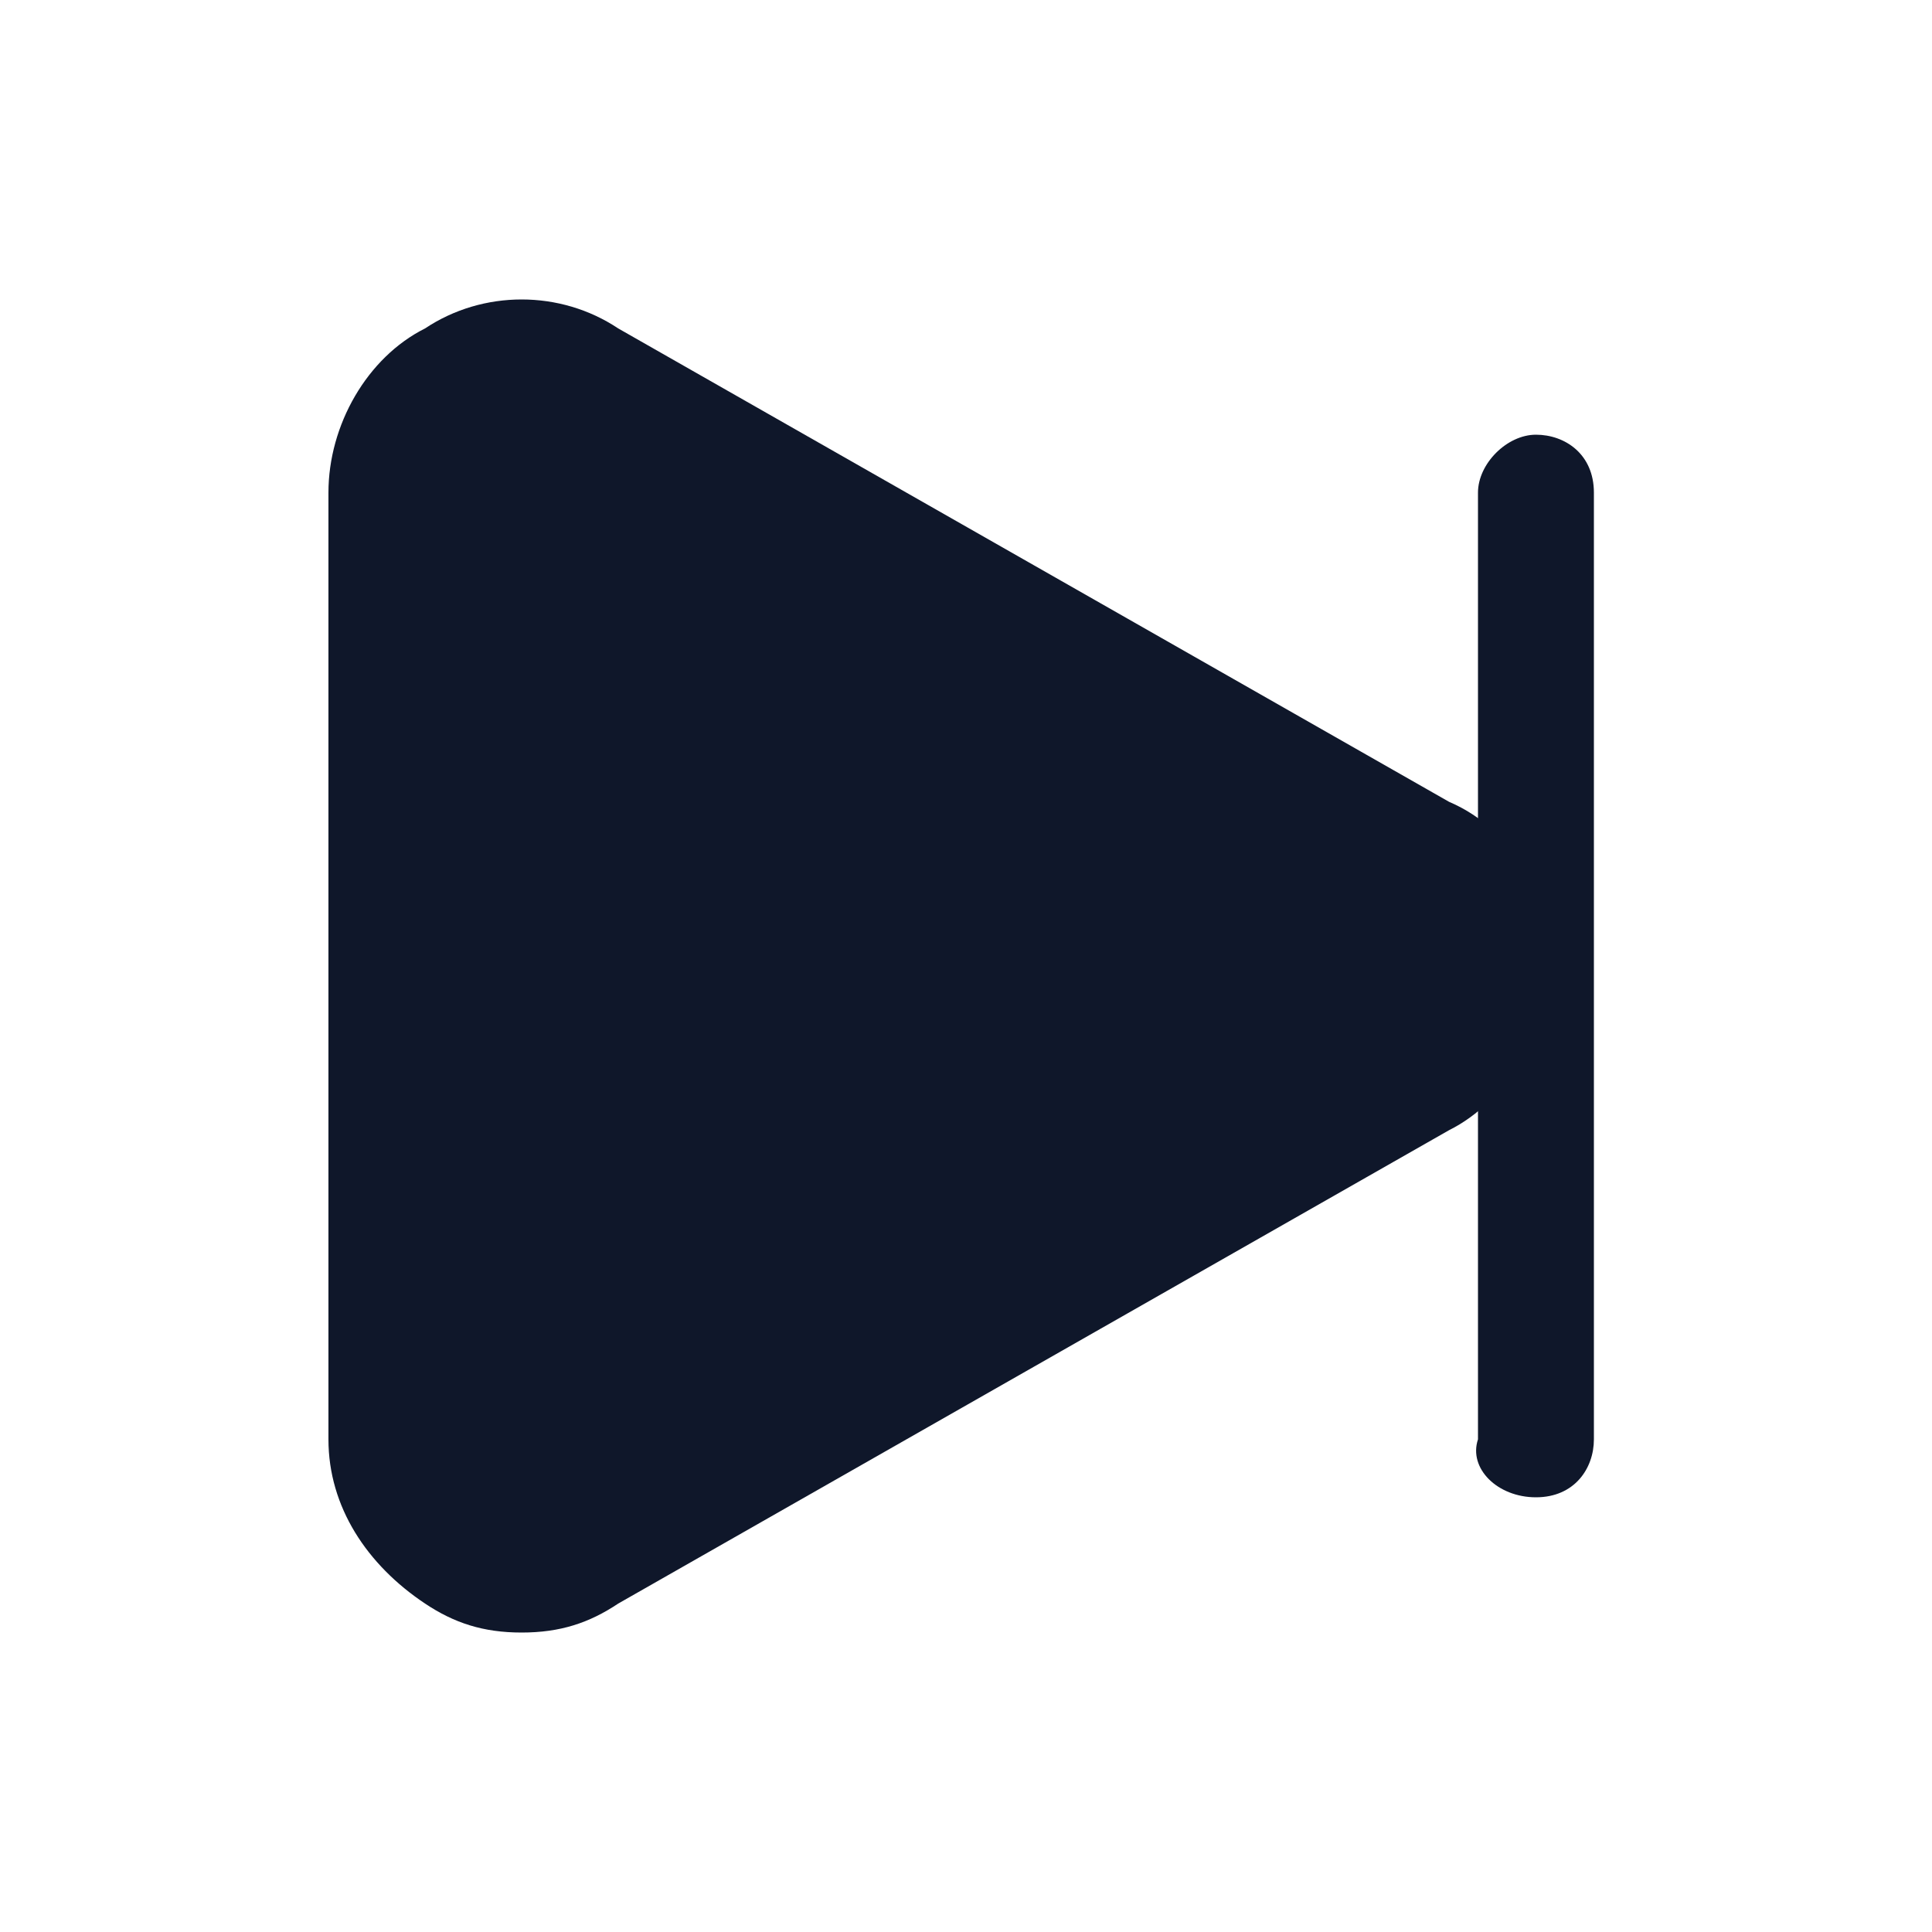
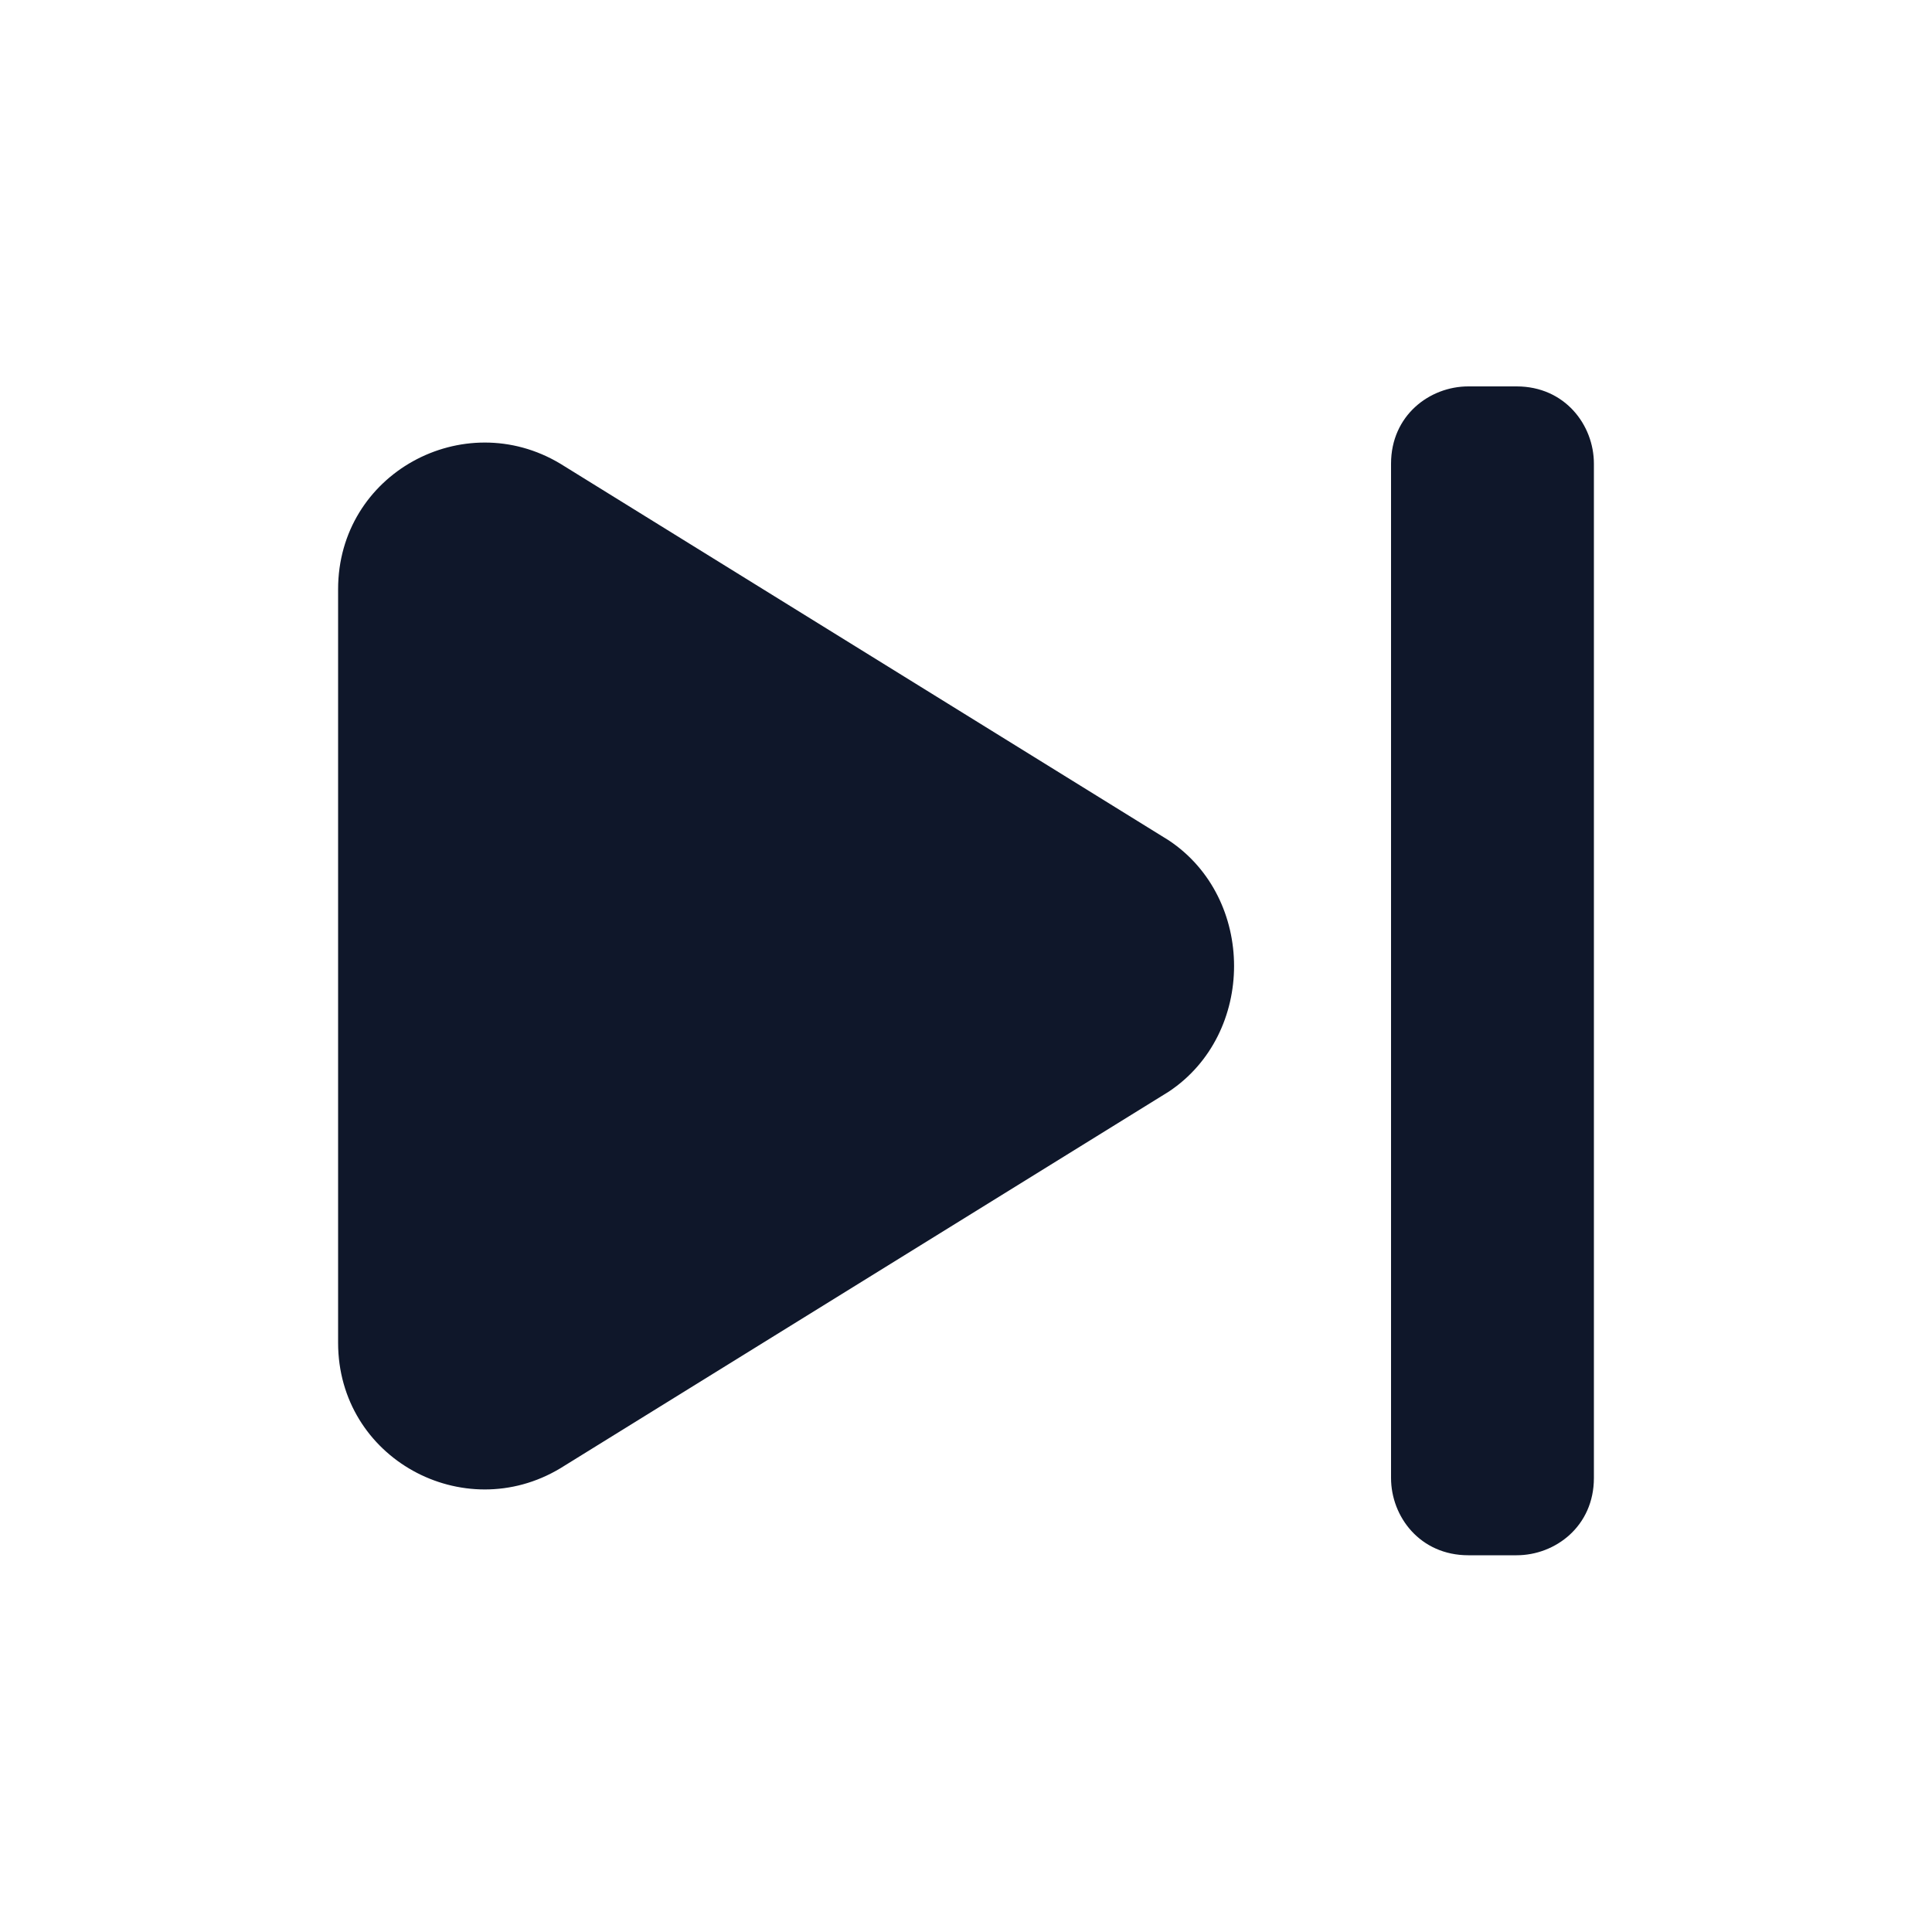
<svg xmlns="http://www.w3.org/2000/svg" width="20" height="20" viewBox="0 0 20 20" fill="none">
-   <path fill="#0F172A" d="M16,10c0,0.7-0.4,1.4-1,1.7l-8.6,4.9c-0.3,0.2-0.6,0.3-1,0.3s-0.7-0.1-1-0.3c-0.6-0.4-1-1-1-1.7V5.1  c0-0.7,0.4-1.4,1-1.7c0.6-0.4,1.4-0.4,2,0L15,8.3C15.7,8.6,16,9.3,16,10z" />
-   <path fill="#0F172A" d="M15.9,15.5c0.4,0,0.6-0.3,0.6-0.6V5.1c0-0.4-0.3-0.6-0.6-0.6s-0.6,0.3-0.6,0.6v9.8  C15.2,15.2,15.5,15.5,15.9,15.5z" />
+   <path d="M15.2,4c-0.4,0-0.8,0.3-0.8,0.8v10.5c0,0.4,0.3,0.8,0.8,0.8h0.5c0.4,0,0.8-0.3,0.8-0.8V4.8  c0-0.4-0.3-0.8-0.8-0.8H15.2z" fill="#0F172A" />
+   <path d="M5.8,4.8c-1-0.6-2.3,0.1-2.3,1.3v7.8c0,1.2,1.3,1.9,2.3,1.3l6.3-3.9c0.9-0.6,0.9-2,0-2.6L5.8,4.8z" fill="#0F172A" />
</svg>
